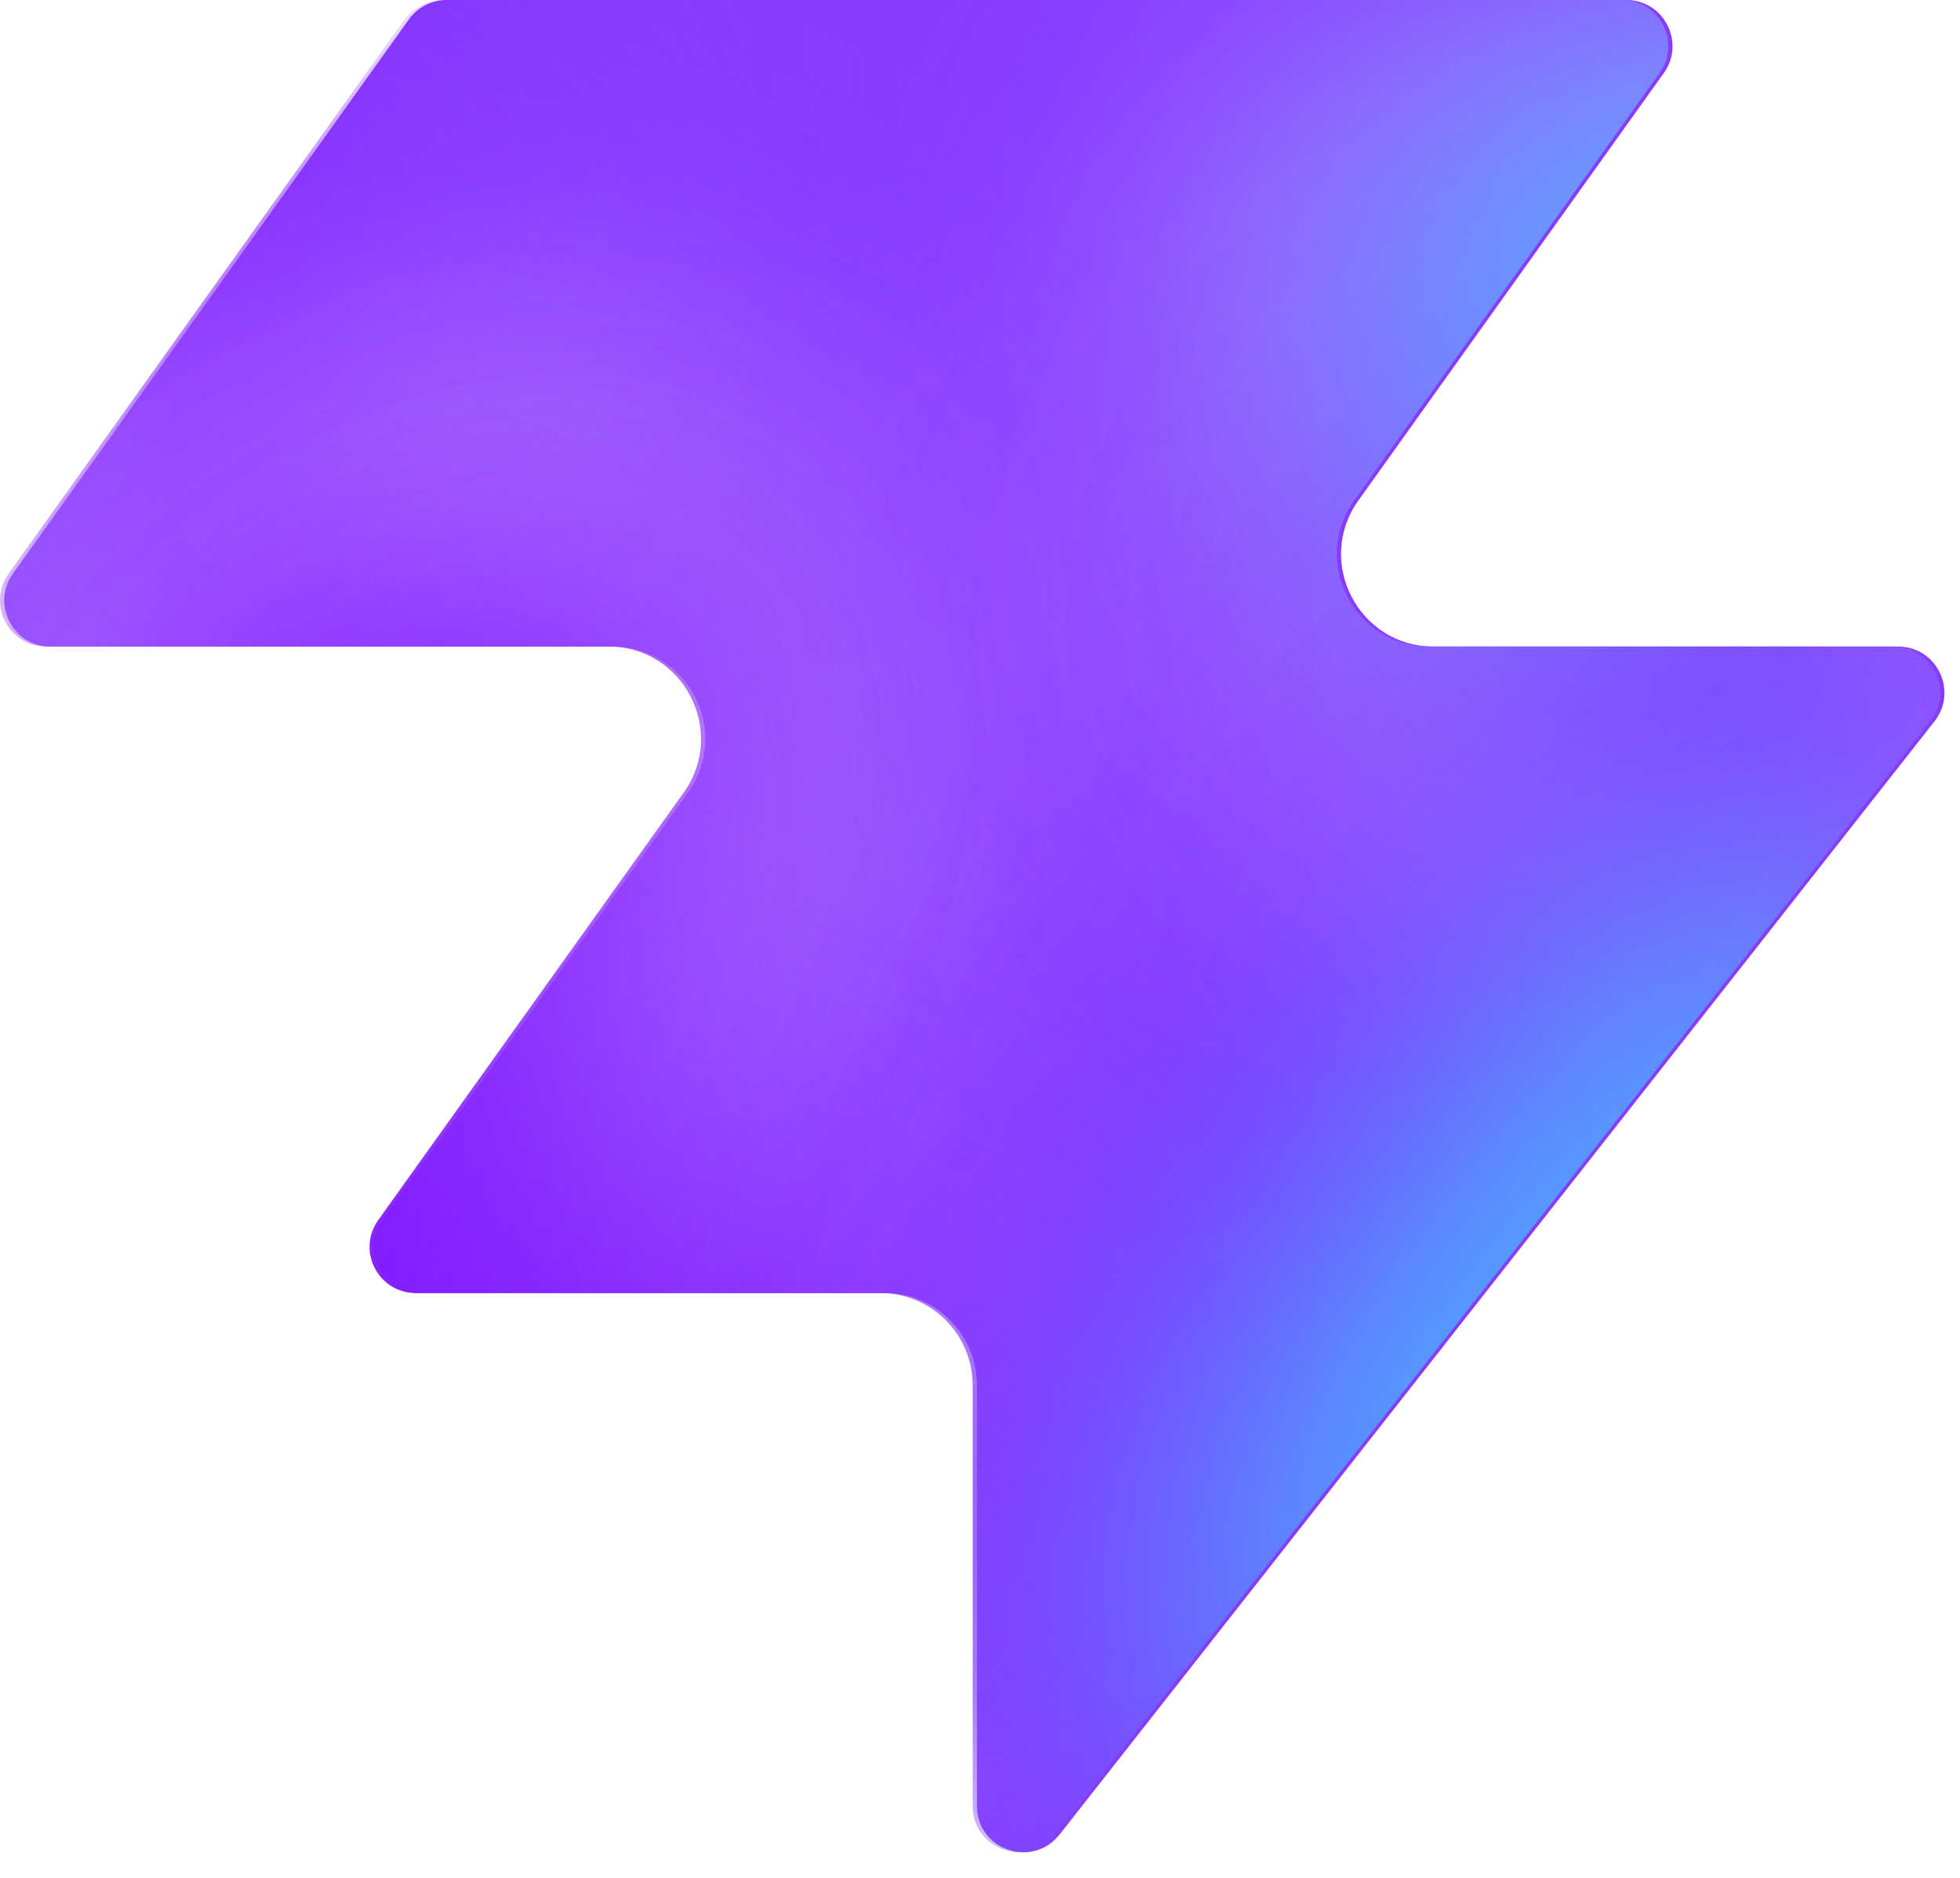
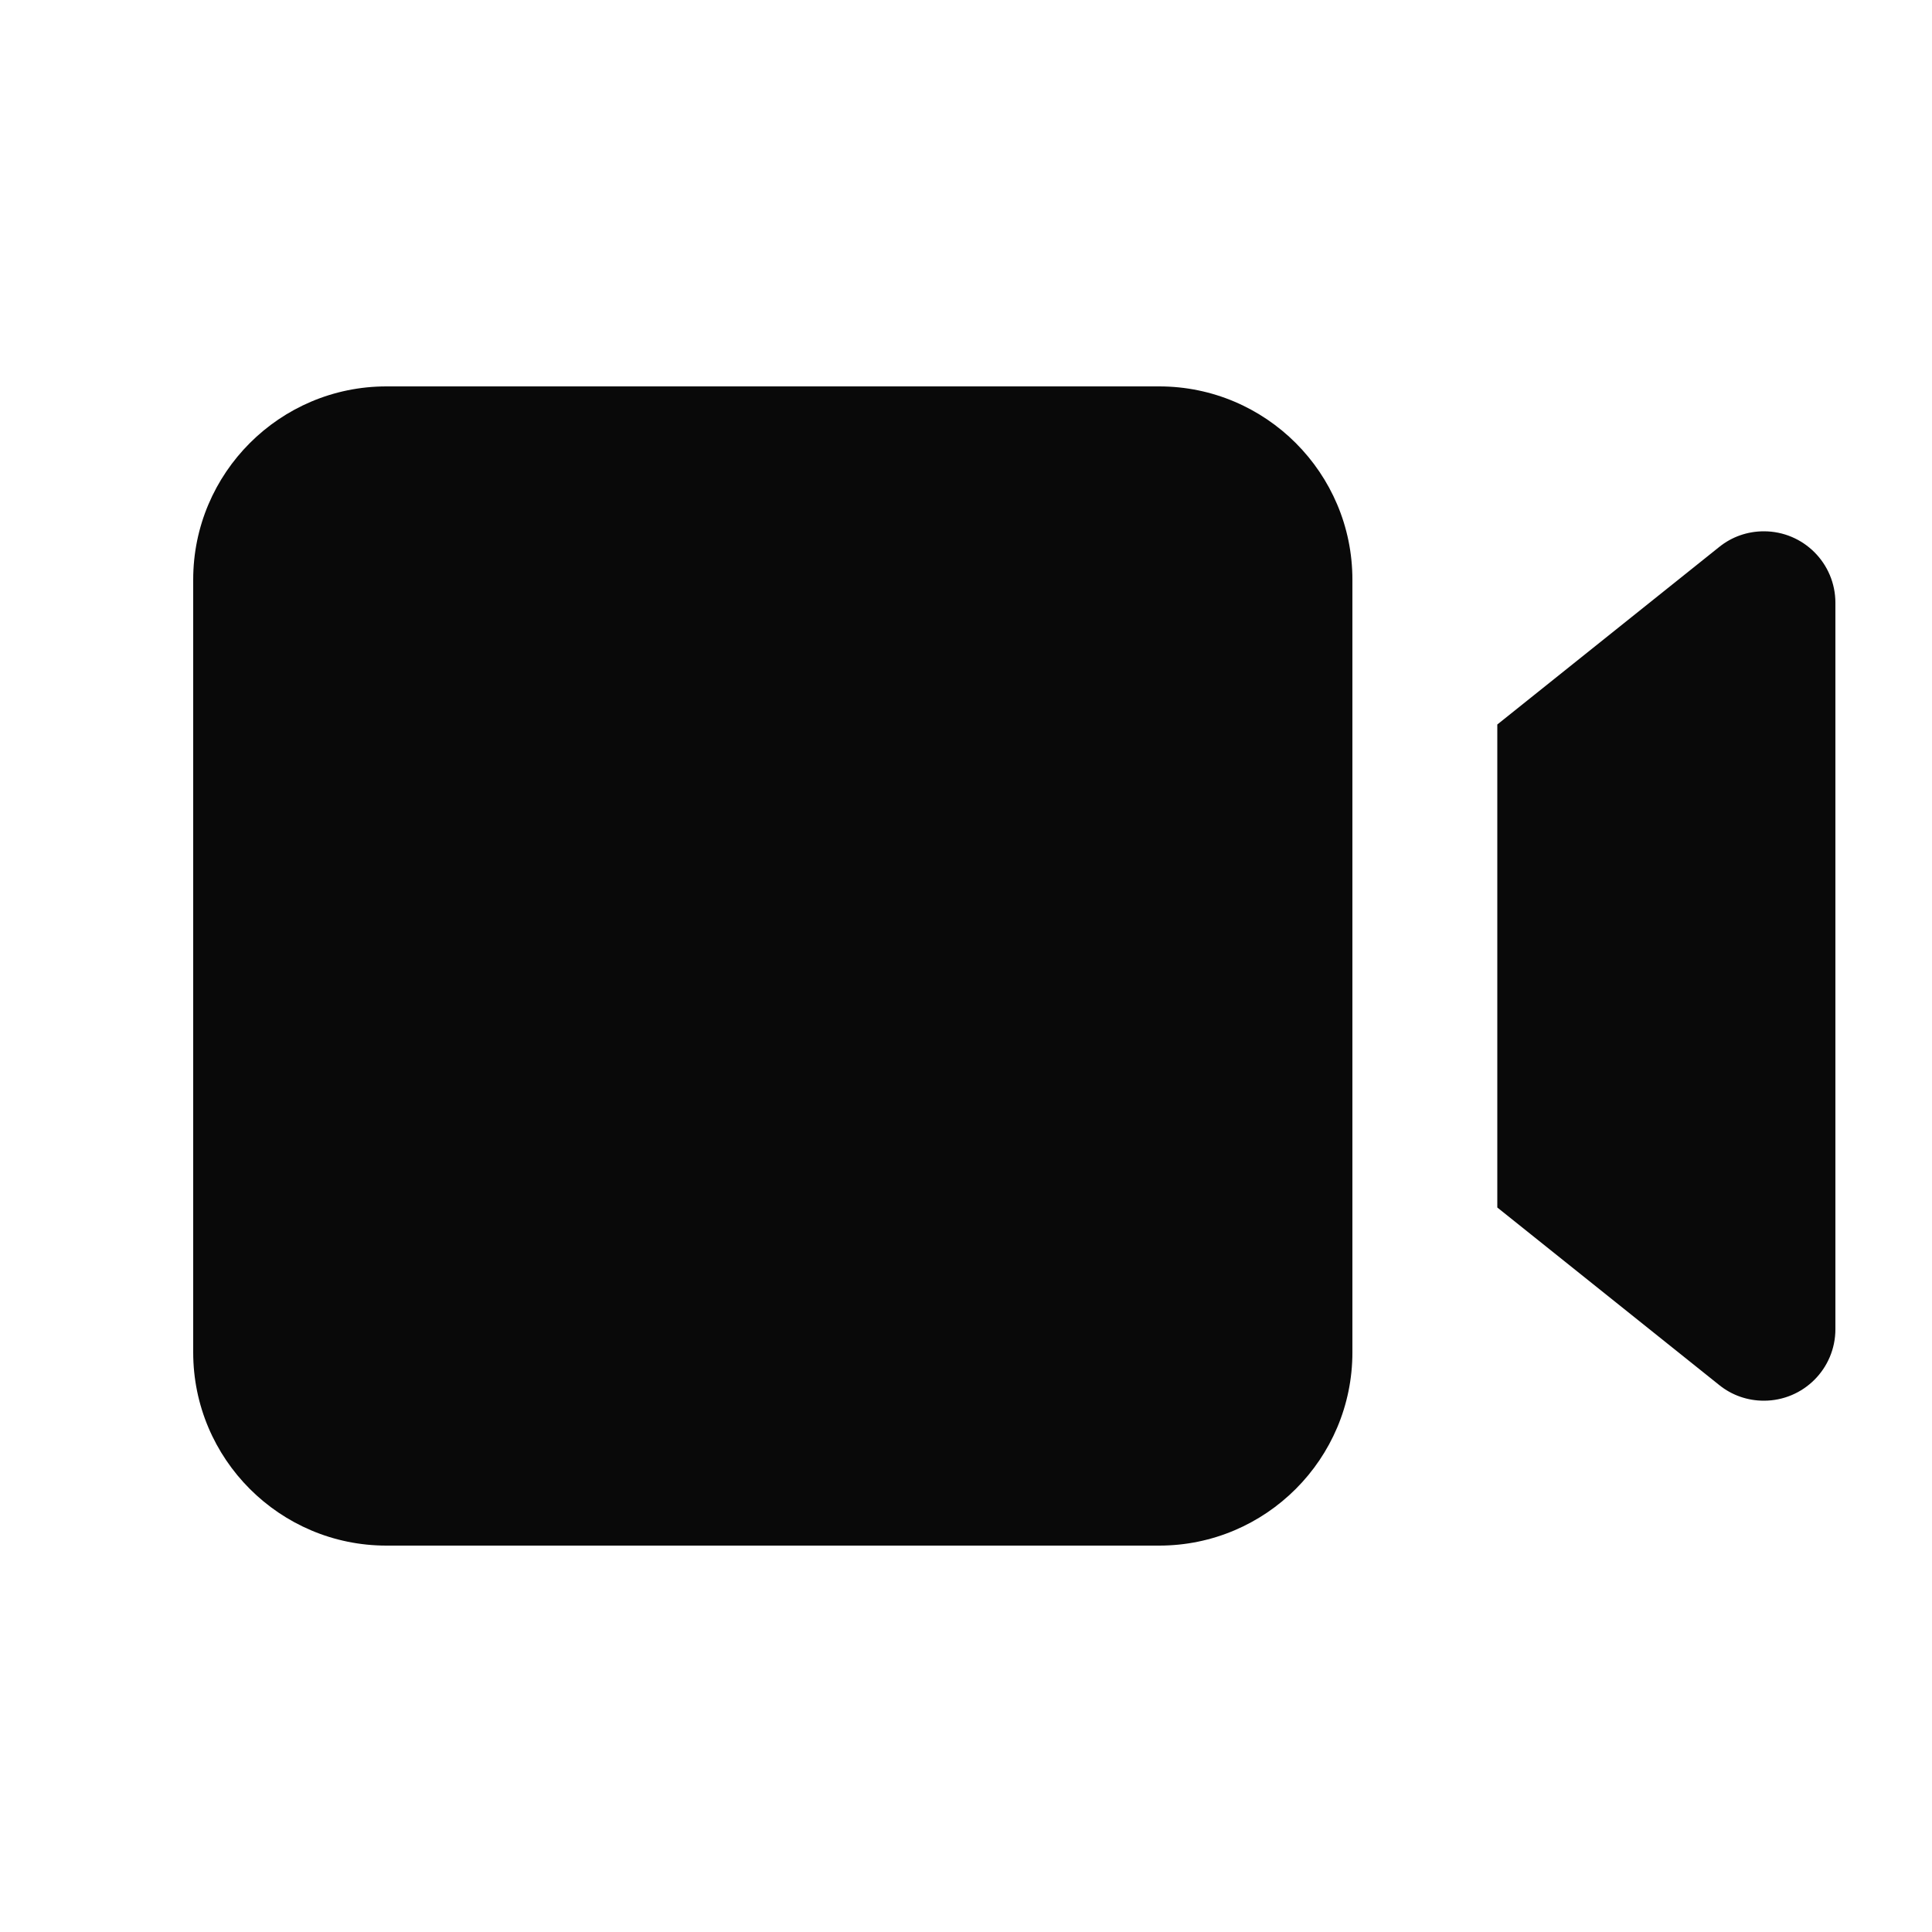
- <svg xmlns="http://www.w3.org/2000/svg" width="48" height="46" fill="none" viewBox="0 0 48 46">
-   <path fill="#863bff" d="M25.946 44.938c-.664.845-2.021.375-2.021-.698V33.937a2.26 2.26 0 0 0-2.262-2.262H10.287c-.92 0-1.456-1.04-.92-1.788l7.48-10.471c1.07-1.497 0-3.578-1.842-3.578H1.237c-.92 0-1.456-1.04-.92-1.788L10.013.474c.214-.297.556-.474.92-.474h28.894c.92 0 1.456 1.04.92 1.788l-7.48 10.471c-1.07 1.498 0 3.579 1.842 3.579h11.377c.943 0 1.473 1.088.89 1.83L25.947 44.94z" style="fill:#863bff;fill:color(display-p3 .525 .23 1);fill-opacity:1" />
-   <mask id="a" width="48" height="46" x="0" y="0" maskUnits="userSpaceOnUse" style="mask-type:alpha">
-     <path fill="#000" d="M25.842 44.938c-.664.844-2.021.375-2.021-.698V33.937a2.26 2.26 0 0 0-2.262-2.262H10.183c-.92 0-1.456-1.04-.92-1.788l7.48-10.471c1.07-1.498 0-3.579-1.842-3.579H1.133c-.92 0-1.456-1.04-.92-1.787L9.91.473c.214-.297.556-.474.92-.474h28.894c.92 0 1.456 1.04.92 1.788l-7.48 10.471c-1.07 1.498 0 3.578 1.842 3.578h11.377c.943 0 1.473 1.088.89 1.832L25.843 44.94z" style="fill:#000;fill-opacity:1" />
-   </mask>
-   <g mask="url(#a)">
-     <g filter="url(#b)">
-       <ellipse cx="5.508" cy="14.704" fill="#ede6ff" rx="5.508" ry="14.704" style="fill:#ede6ff;fill:color(display-p3 .927 .903 1);fill-opacity:1" transform="matrix(.00324 1 1 -.00324 -4.47 31.516)" />
-     </g>
-     <g filter="url(#c)">
-       <ellipse cx="10.399" cy="29.851" fill="#ede6ff" rx="10.399" ry="29.851" style="fill:#ede6ff;fill:color(display-p3 .927 .903 1);fill-opacity:1" transform="matrix(.00324 1 1 -.00324 -39.328 7.883)" />
-     </g>
-     <g filter="url(#d)">
-       <ellipse cx="5.508" cy="30.487" fill="#7e14ff" rx="5.508" ry="30.487" style="fill:#7e14ff;fill:color(display-p3 .492 .077 1);fill-opacity:1" transform="rotate(89.814 -25.913 -14.639)scale(1 -1)" />
-     </g>
-     <g filter="url(#e)">
-       <ellipse cx="5.508" cy="30.599" fill="#7e14ff" rx="5.508" ry="30.599" style="fill:#7e14ff;fill:color(display-p3 .492 .077 1);fill-opacity:1" transform="rotate(89.814 -32.644 -3.334)scale(1 -1)" />
-     </g>
-     <g filter="url(#f)">
-       <ellipse cx="5.508" cy="30.599" fill="#7e14ff" rx="5.508" ry="30.599" style="fill:#7e14ff;fill:color(display-p3 .492 .077 1);fill-opacity:1" transform="matrix(.00324 1 1 -.00324 -34.34 30.47)" />
-     </g>
-     <g filter="url(#g)">
-       <ellipse cx="14.072" cy="22.078" fill="#ede6ff" rx="14.072" ry="22.078" style="fill:#ede6ff;fill:color(display-p3 .927 .903 1);fill-opacity:1" transform="rotate(93.35 24.506 48.493)scale(-1 1)" />
-     </g>
-     <g filter="url(#h)">
-       <ellipse cx="3.47" cy="21.501" fill="#7e14ff" rx="3.47" ry="21.501" style="fill:#7e14ff;fill:color(display-p3 .492 .077 1);fill-opacity:1" transform="rotate(89.009 28.708 47.59)scale(-1 1)" />
-     </g>
-     <g filter="url(#i)">
-       <ellipse cx="3.47" cy="21.501" fill="#7e14ff" rx="3.47" ry="21.501" style="fill:#7e14ff;fill:color(display-p3 .492 .077 1);fill-opacity:1" transform="rotate(89.009 28.708 47.59)scale(-1 1)" />
-     </g>
-     <g filter="url(#j)">
-       <ellipse cx=".387" cy="8.972" fill="#7e14ff" rx="4.407" ry="29.108" style="fill:#7e14ff;fill:color(display-p3 .492 .077 1);fill-opacity:1" transform="rotate(39.51 .387 8.972)" />
-     </g>
-     <g filter="url(#k)">
-       <ellipse cx="47.523" cy="-6.092" fill="#7e14ff" rx="4.407" ry="29.108" style="fill:#7e14ff;fill:color(display-p3 .492 .077 1);fill-opacity:1" transform="rotate(37.892 47.523 -6.092)" />
-     </g>
-     <g filter="url(#l)">
-       <ellipse cx="41.412" cy="6.333" fill="#47bfff" rx="5.971" ry="9.665" style="fill:#47bfff;fill:color(display-p3 .28 .748 1);fill-opacity:1" transform="rotate(37.892 41.412 6.333)" />
-     </g>
-     <g filter="url(#m)">
-       <ellipse cx="-1.879" cy="38.332" fill="#7e14ff" rx="4.407" ry="29.108" style="fill:#7e14ff;fill:color(display-p3 .492 .077 1);fill-opacity:1" transform="rotate(37.892 -1.88 38.332)" />
-     </g>
-     <g filter="url(#n)">
-       <ellipse cx="-1.879" cy="38.332" fill="#7e14ff" rx="4.407" ry="29.108" style="fill:#7e14ff;fill:color(display-p3 .492 .077 1);fill-opacity:1" transform="rotate(37.892 -1.88 38.332)" />
-     </g>
-     <g filter="url(#o)">
-       <ellipse cx="35.651" cy="29.907" fill="#7e14ff" rx="4.407" ry="29.108" style="fill:#7e14ff;fill:color(display-p3 .492 .077 1);fill-opacity:1" transform="rotate(37.892 35.651 29.907)" />
-     </g>
-     <g filter="url(#p)">
-       <ellipse cx="38.418" cy="32.4" fill="#47bfff" rx="5.971" ry="15.297" style="fill:#47bfff;fill:color(display-p3 .28 .748 1);fill-opacity:1" transform="rotate(37.892 38.418 32.4)" />
-     </g>
-   </g>
-   <defs>
-     <filter id="b" width="60.045" height="41.654" x="-19.77" y="16.149" color-interpolation-filters="sRGB" filterUnits="userSpaceOnUse">
-       <feFlood flood-opacity="0" result="BackgroundImageFix" />
-       <feBlend in="SourceGraphic" in2="BackgroundImageFix" result="shape" />
-       <feGaussianBlur result="effect1_foregroundBlur_2002_17158" stdDeviation="7.659" />
-     </filter>
-     <filter id="c" width="90.34" height="51.437" x="-54.613" y="-7.533" color-interpolation-filters="sRGB" filterUnits="userSpaceOnUse">
-       <feFlood flood-opacity="0" result="BackgroundImageFix" />
-       <feBlend in="SourceGraphic" in2="BackgroundImageFix" result="shape" />
-       <feGaussianBlur result="effect1_foregroundBlur_2002_17158" stdDeviation="7.659" />
-     </filter>
-     <filter id="d" width="79.355" height="29.4" x="-49.64" y="2.03" color-interpolation-filters="sRGB" filterUnits="userSpaceOnUse">
-       <feFlood flood-opacity="0" result="BackgroundImageFix" />
-       <feBlend in="SourceGraphic" in2="BackgroundImageFix" result="shape" />
-       <feGaussianBlur result="effect1_foregroundBlur_2002_17158" stdDeviation="4.596" />
-     </filter>
-     <filter id="e" width="79.579" height="29.4" x="-45.045" y="20.029" color-interpolation-filters="sRGB" filterUnits="userSpaceOnUse">
-       <feFlood flood-opacity="0" result="BackgroundImageFix" />
-       <feBlend in="SourceGraphic" in2="BackgroundImageFix" result="shape" />
-       <feGaussianBlur result="effect1_foregroundBlur_2002_17158" stdDeviation="4.596" />
-     </filter>
-     <filter id="f" width="79.579" height="29.4" x="-43.513" y="21.178" color-interpolation-filters="sRGB" filterUnits="userSpaceOnUse">
-       <feFlood flood-opacity="0" result="BackgroundImageFix" />
-       <feBlend in="SourceGraphic" in2="BackgroundImageFix" result="shape" />
-       <feGaussianBlur result="effect1_foregroundBlur_2002_17158" stdDeviation="4.596" />
-     </filter>
-     <filter id="g" width="74.749" height="58.852" x="15.756" y="-17.901" color-interpolation-filters="sRGB" filterUnits="userSpaceOnUse">
-       <feFlood flood-opacity="0" result="BackgroundImageFix" />
-       <feBlend in="SourceGraphic" in2="BackgroundImageFix" result="shape" />
-       <feGaussianBlur result="effect1_foregroundBlur_2002_17158" stdDeviation="7.659" />
-     </filter>
-     <filter id="h" width="61.377" height="25.362" x="23.548" y="2.284" color-interpolation-filters="sRGB" filterUnits="userSpaceOnUse">
-       <feFlood flood-opacity="0" result="BackgroundImageFix" />
-       <feBlend in="SourceGraphic" in2="BackgroundImageFix" result="shape" />
-       <feGaussianBlur result="effect1_foregroundBlur_2002_17158" stdDeviation="4.596" />
-     </filter>
-     <filter id="i" width="61.377" height="25.362" x="23.548" y="2.284" color-interpolation-filters="sRGB" filterUnits="userSpaceOnUse">
-       <feFlood flood-opacity="0" result="BackgroundImageFix" />
-       <feBlend in="SourceGraphic" in2="BackgroundImageFix" result="shape" />
-       <feGaussianBlur result="effect1_foregroundBlur_2002_17158" stdDeviation="4.596" />
-     </filter>
-     <filter id="j" width="56.045" height="63.649" x="-27.636" y="-22.853" color-interpolation-filters="sRGB" filterUnits="userSpaceOnUse">
-       <feFlood flood-opacity="0" result="BackgroundImageFix" />
-       <feBlend in="SourceGraphic" in2="BackgroundImageFix" result="shape" />
-       <feGaussianBlur result="effect1_foregroundBlur_2002_17158" stdDeviation="4.596" />
-     </filter>
-     <filter id="k" width="54.814" height="64.646" x="20.116" y="-38.415" color-interpolation-filters="sRGB" filterUnits="userSpaceOnUse">
-       <feFlood flood-opacity="0" result="BackgroundImageFix" />
-       <feBlend in="SourceGraphic" in2="BackgroundImageFix" result="shape" />
-       <feGaussianBlur result="effect1_foregroundBlur_2002_17158" stdDeviation="4.596" />
-     </filter>
-     <filter id="l" width="33.541" height="35.313" x="24.641" y="-11.323" color-interpolation-filters="sRGB" filterUnits="userSpaceOnUse">
-       <feFlood flood-opacity="0" result="BackgroundImageFix" />
-       <feBlend in="SourceGraphic" in2="BackgroundImageFix" result="shape" />
-       <feGaussianBlur result="effect1_foregroundBlur_2002_17158" stdDeviation="4.596" />
-     </filter>
-     <filter id="m" width="54.814" height="64.646" x="-29.286" y="6.009" color-interpolation-filters="sRGB" filterUnits="userSpaceOnUse">
-       <feFlood flood-opacity="0" result="BackgroundImageFix" />
-       <feBlend in="SourceGraphic" in2="BackgroundImageFix" result="shape" />
-       <feGaussianBlur result="effect1_foregroundBlur_2002_17158" stdDeviation="4.596" />
-     </filter>
-     <filter id="n" width="54.814" height="64.646" x="-29.286" y="6.009" color-interpolation-filters="sRGB" filterUnits="userSpaceOnUse">
-       <feFlood flood-opacity="0" result="BackgroundImageFix" />
-       <feBlend in="SourceGraphic" in2="BackgroundImageFix" result="shape" />
-       <feGaussianBlur result="effect1_foregroundBlur_2002_17158" stdDeviation="4.596" />
-     </filter>
-     <filter id="o" width="54.814" height="64.646" x="8.244" y="-2.416" color-interpolation-filters="sRGB" filterUnits="userSpaceOnUse">
-       <feFlood flood-opacity="0" result="BackgroundImageFix" />
-       <feBlend in="SourceGraphic" in2="BackgroundImageFix" result="shape" />
-       <feGaussianBlur result="effect1_foregroundBlur_2002_17158" stdDeviation="4.596" />
-     </filter>
-     <filter id="p" width="39.409" height="43.623" x="18.713" y="10.588" color-interpolation-filters="sRGB" filterUnits="userSpaceOnUse">
-       <feFlood flood-opacity="0" result="BackgroundImageFix" />
-       <feBlend in="SourceGraphic" in2="BackgroundImageFix" result="shape" />
-       <feGaussianBlur result="effect1_foregroundBlur_2002_17158" stdDeviation="4.596" />
-     </filter>
-   </defs>
+ <svg xmlns="http://www.w3.org/2000/svg" height="14" width="14" viewBox="0 0 640 640">
+   <path fill="rgb(9, 9, 9)" d="M128 128C92.7 128 64 156.7 64 192L64 448C64 483.3 92.7 512 128 512L384 512C419.3 512 448 483.3 448 448L448 192C448 156.7 419.3 128 384 128L128 128zM496 400L569.5 458.8C573.7 462.2 578.9 464 584.3 464C597.4 464 608 453.4 608 440.3L608 199.7C608 186.6 597.4 176 584.3 176C578.9 176 573.7 177.8 569.5 181.2L496 240L496 400z" />
</svg>
